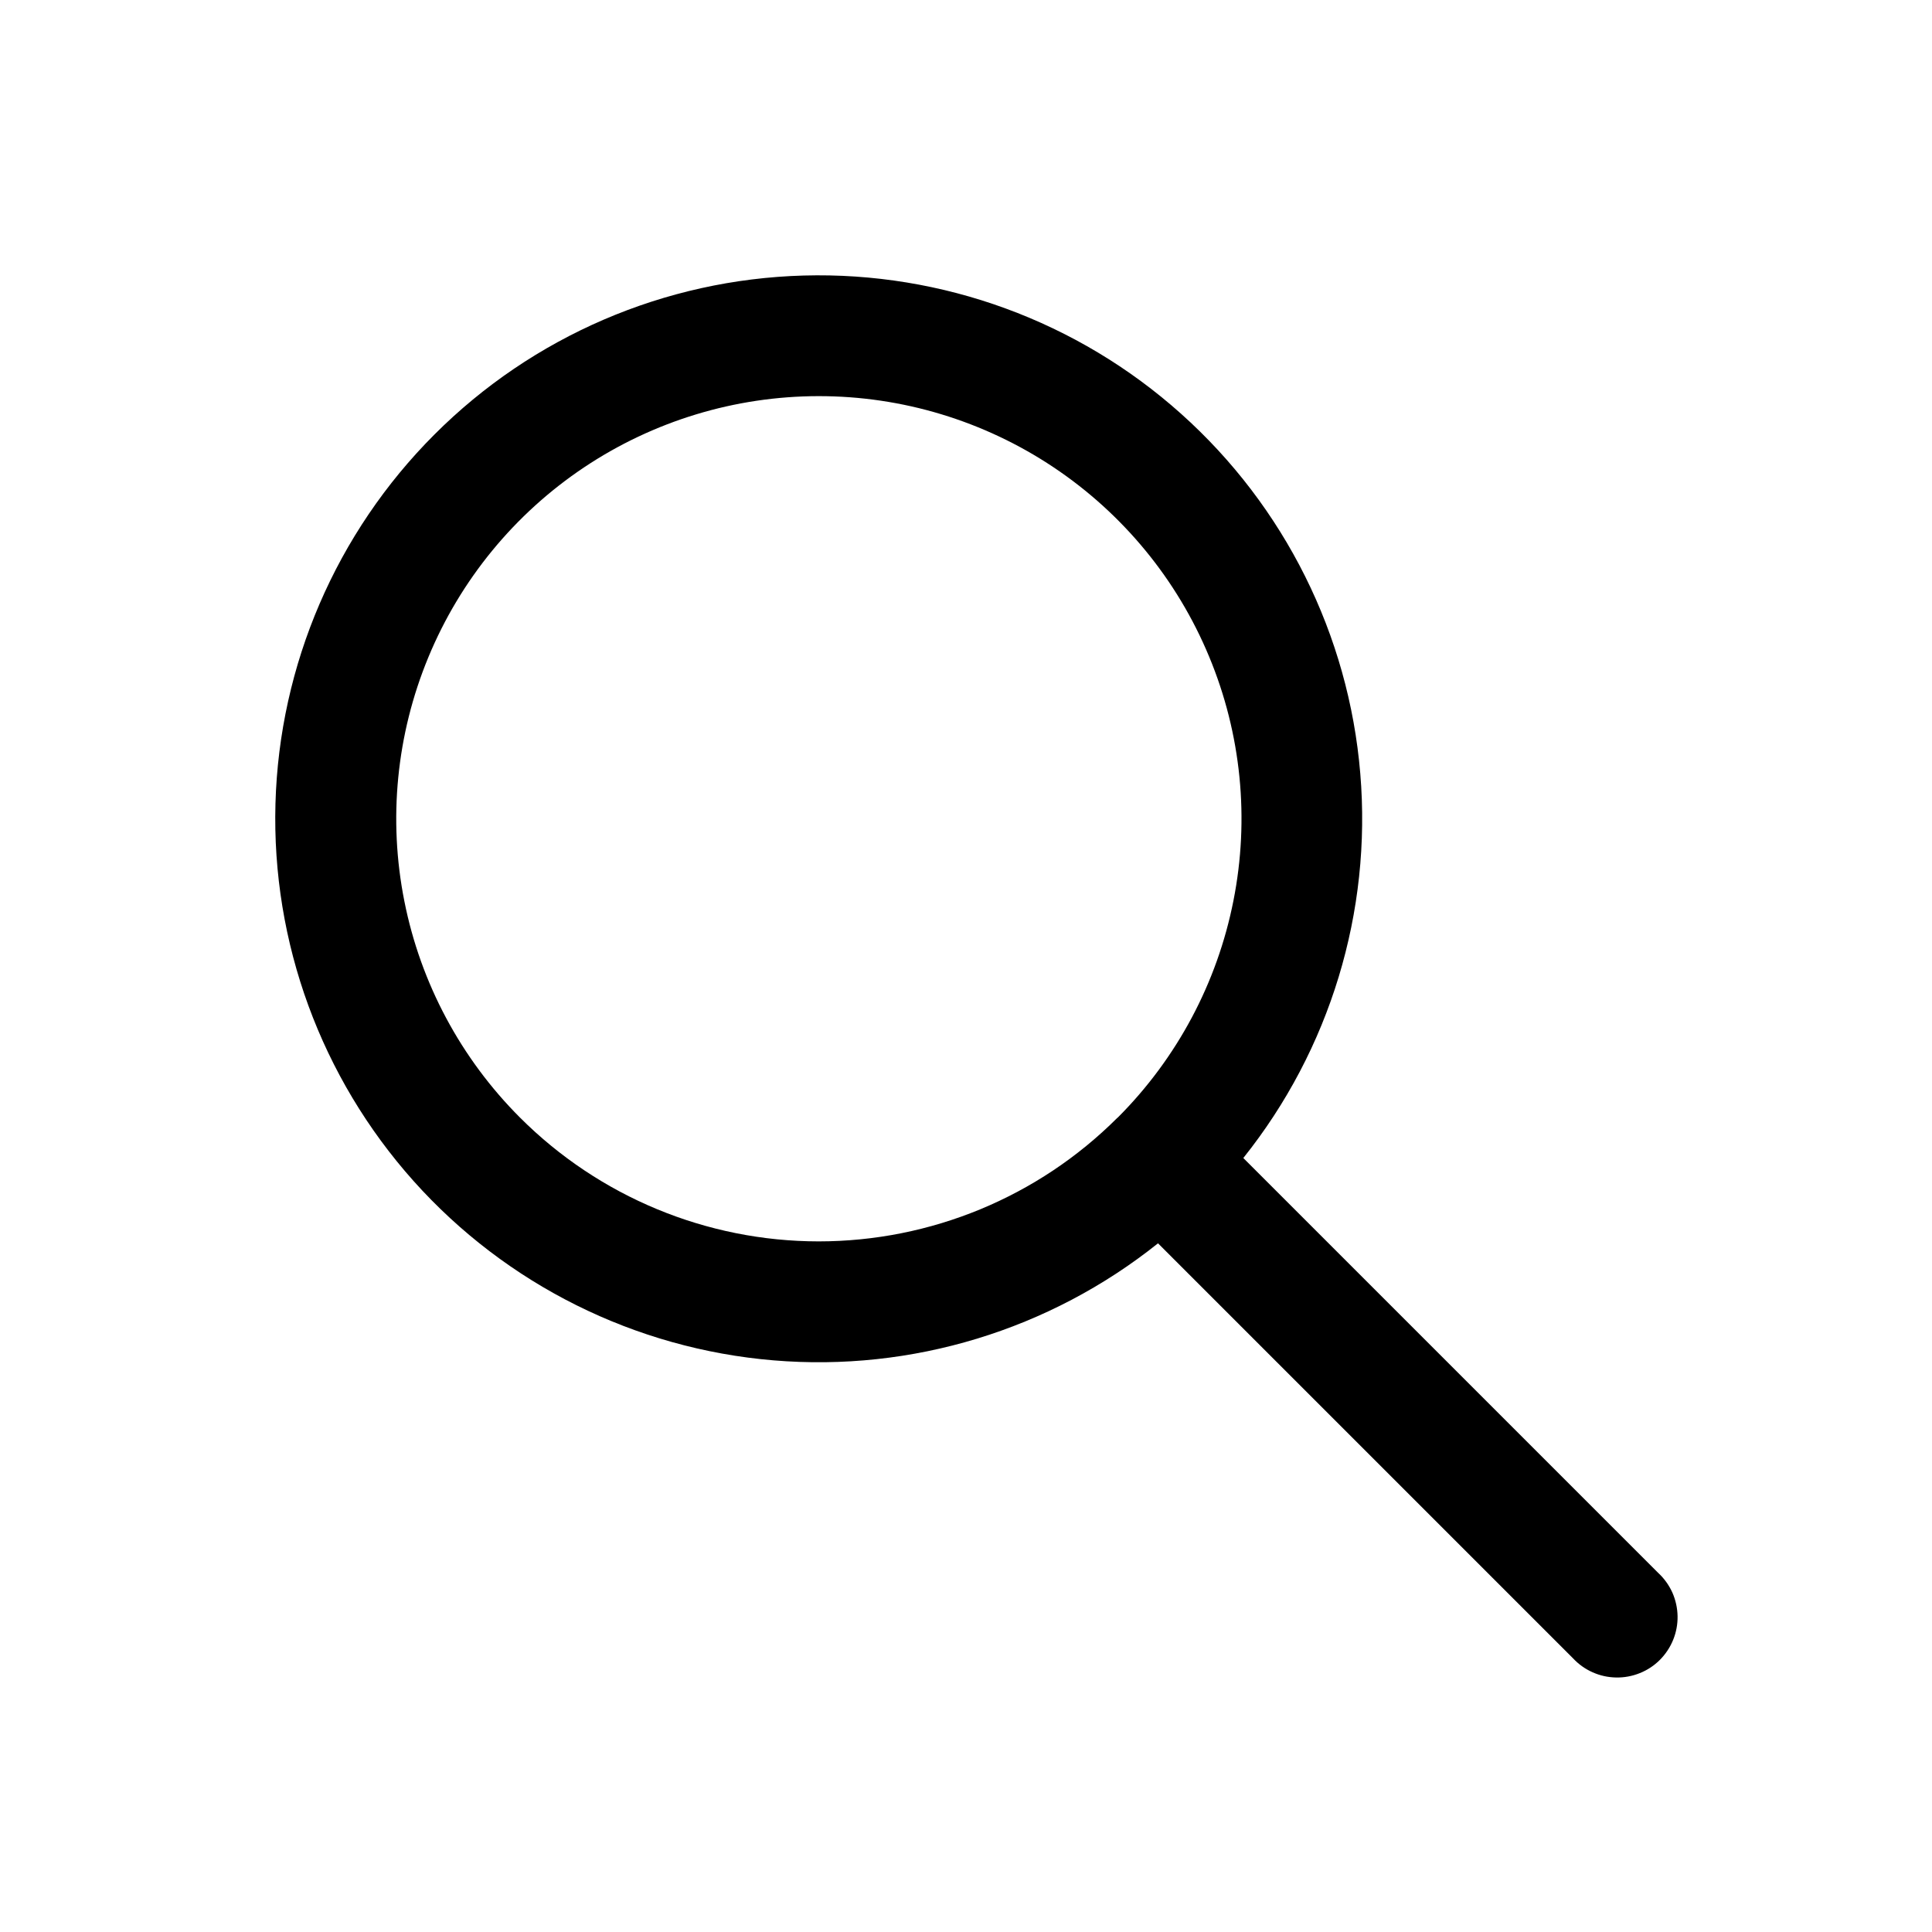
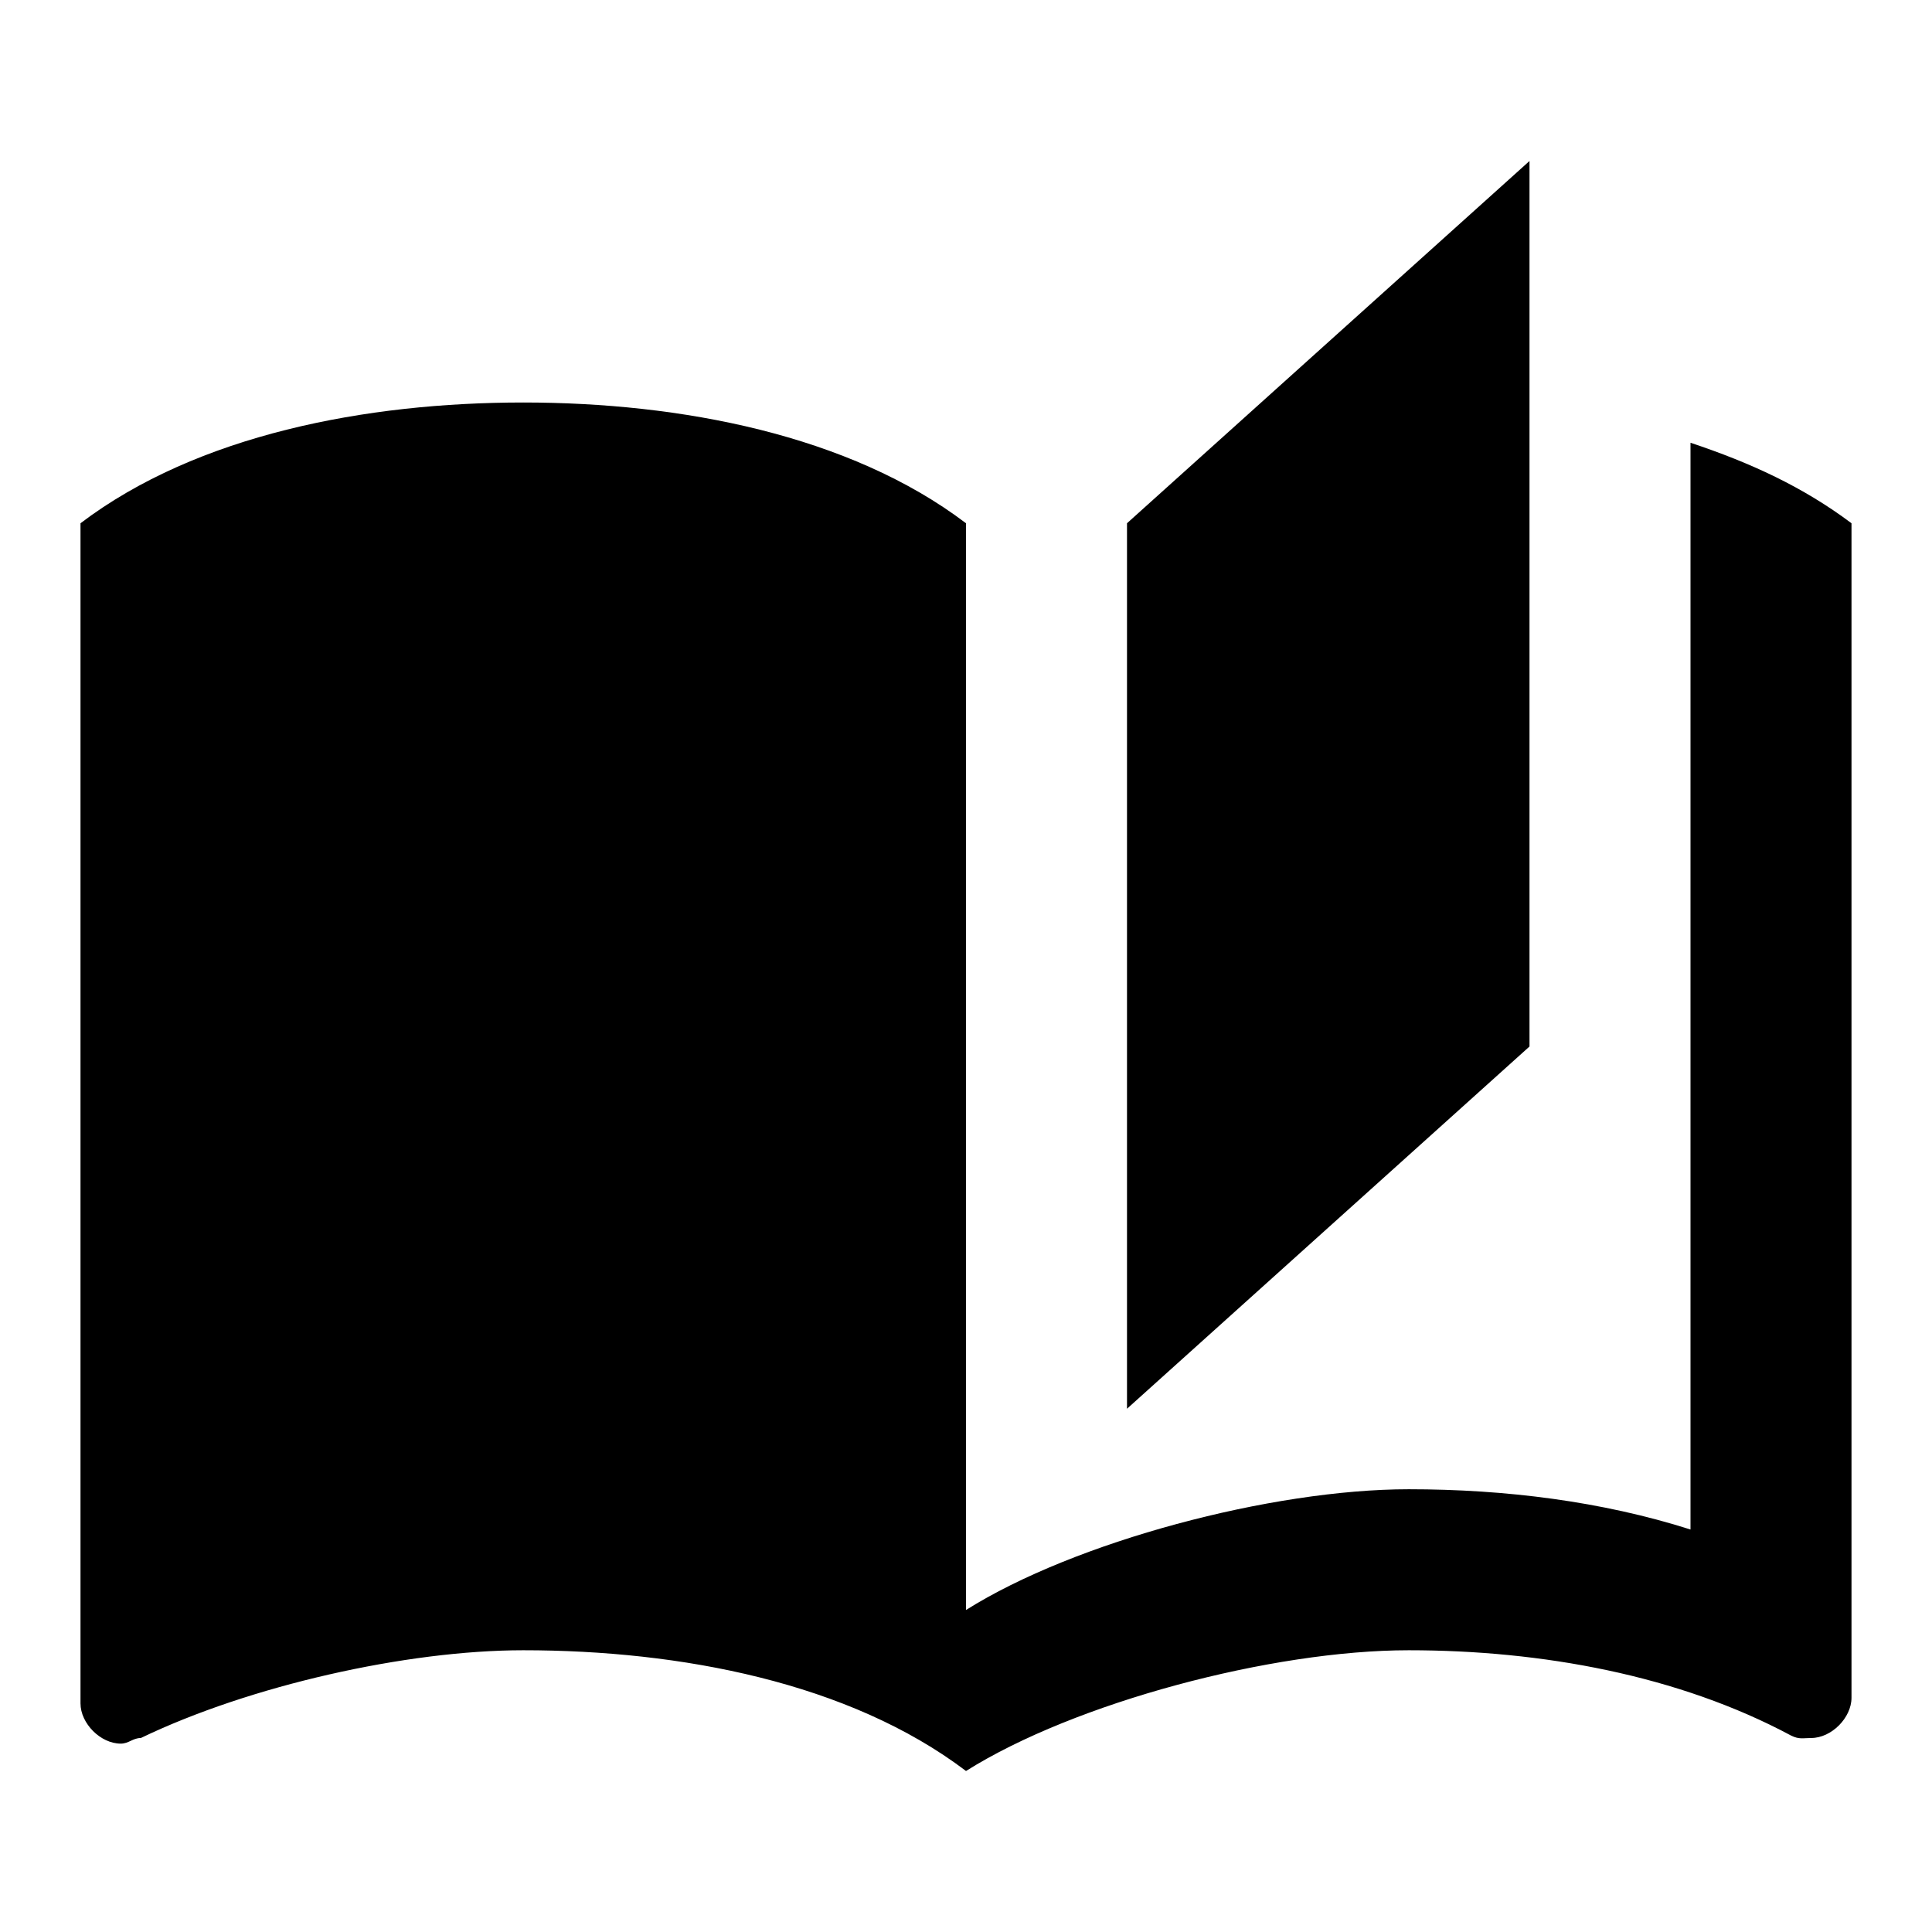
- <svg xmlns="http://www.w3.org/2000/svg" width="26" height="26" viewBox="0 0 26 26" fill="none">
-   <path fill-rule="evenodd" clip-rule="evenodd" d="M15.584 16.732C14.123 17.899 12.271 18.463 10.409 18.307C8.546 18.151 6.813 17.288 5.567 15.895C4.321 14.501 3.655 12.684 3.707 10.815C3.759 8.947 4.525 7.169 5.847 5.847C7.168 4.525 8.946 3.76 10.815 3.708C12.683 3.656 14.501 4.321 15.894 5.568C17.287 6.814 18.151 8.546 18.306 10.409C18.462 12.272 17.899 14.124 16.732 15.584L22.317 21.169C22.397 21.243 22.461 21.333 22.506 21.432C22.55 21.532 22.574 21.64 22.576 21.749C22.578 21.858 22.558 21.966 22.517 22.067C22.476 22.169 22.415 22.26 22.338 22.338C22.261 22.415 22.169 22.476 22.068 22.516C21.967 22.557 21.858 22.577 21.749 22.575C21.64 22.573 21.533 22.55 21.433 22.505C21.333 22.461 21.244 22.397 21.169 22.317L15.584 16.732ZM6.998 15.04C6.203 14.245 5.661 13.232 5.442 12.129C5.222 11.026 5.335 9.883 5.765 8.844C6.195 7.805 6.923 6.917 7.858 6.291C8.793 5.666 9.892 5.332 11.016 5.331C12.141 5.33 13.24 5.663 14.176 6.287C15.111 6.911 15.841 7.798 16.272 8.837C16.704 9.875 16.818 11.018 16.599 12.121C16.381 13.225 15.841 14.239 15.047 15.035L15.042 15.04L15.036 15.044C13.97 16.109 12.524 16.706 11.016 16.706C9.509 16.705 8.064 16.106 6.998 15.04Z" fill="black" />
+ <svg xmlns="http://www.w3.org/2000/svg" viewBox="0 0 24 24">
+   <path d="M19 2L14 6.5V17.5L19 13V2M6.5 5C4.55 5 2.45 5.4 1 6.5V21.16C1 21.41 1.25 21.66 1.5 21.66C1.6 21.66 1.65 21.59 1.75 21.59C3.1 20.94 5.05 20.5 6.5 20.5C8.45 20.5 10.55 20.9 12 22C13.35 21.15 15.8 20.5 17.5 20.5C19.15 20.5 20.85 20.81 22.25 21.56C22.35 21.61 22.4 21.59 22.5 21.59C22.75 21.59 23 21.34 23 21.09V6.5C22.4 6.05 21.75 5.75 21 5.5V19C19.9 18.65 18.7 18.5 17.5 18.5C15.8 18.5 13.35 19.15 12 20V6.5C10.55 5.4 8.45 5 6.5 5Z" />
</svg>
